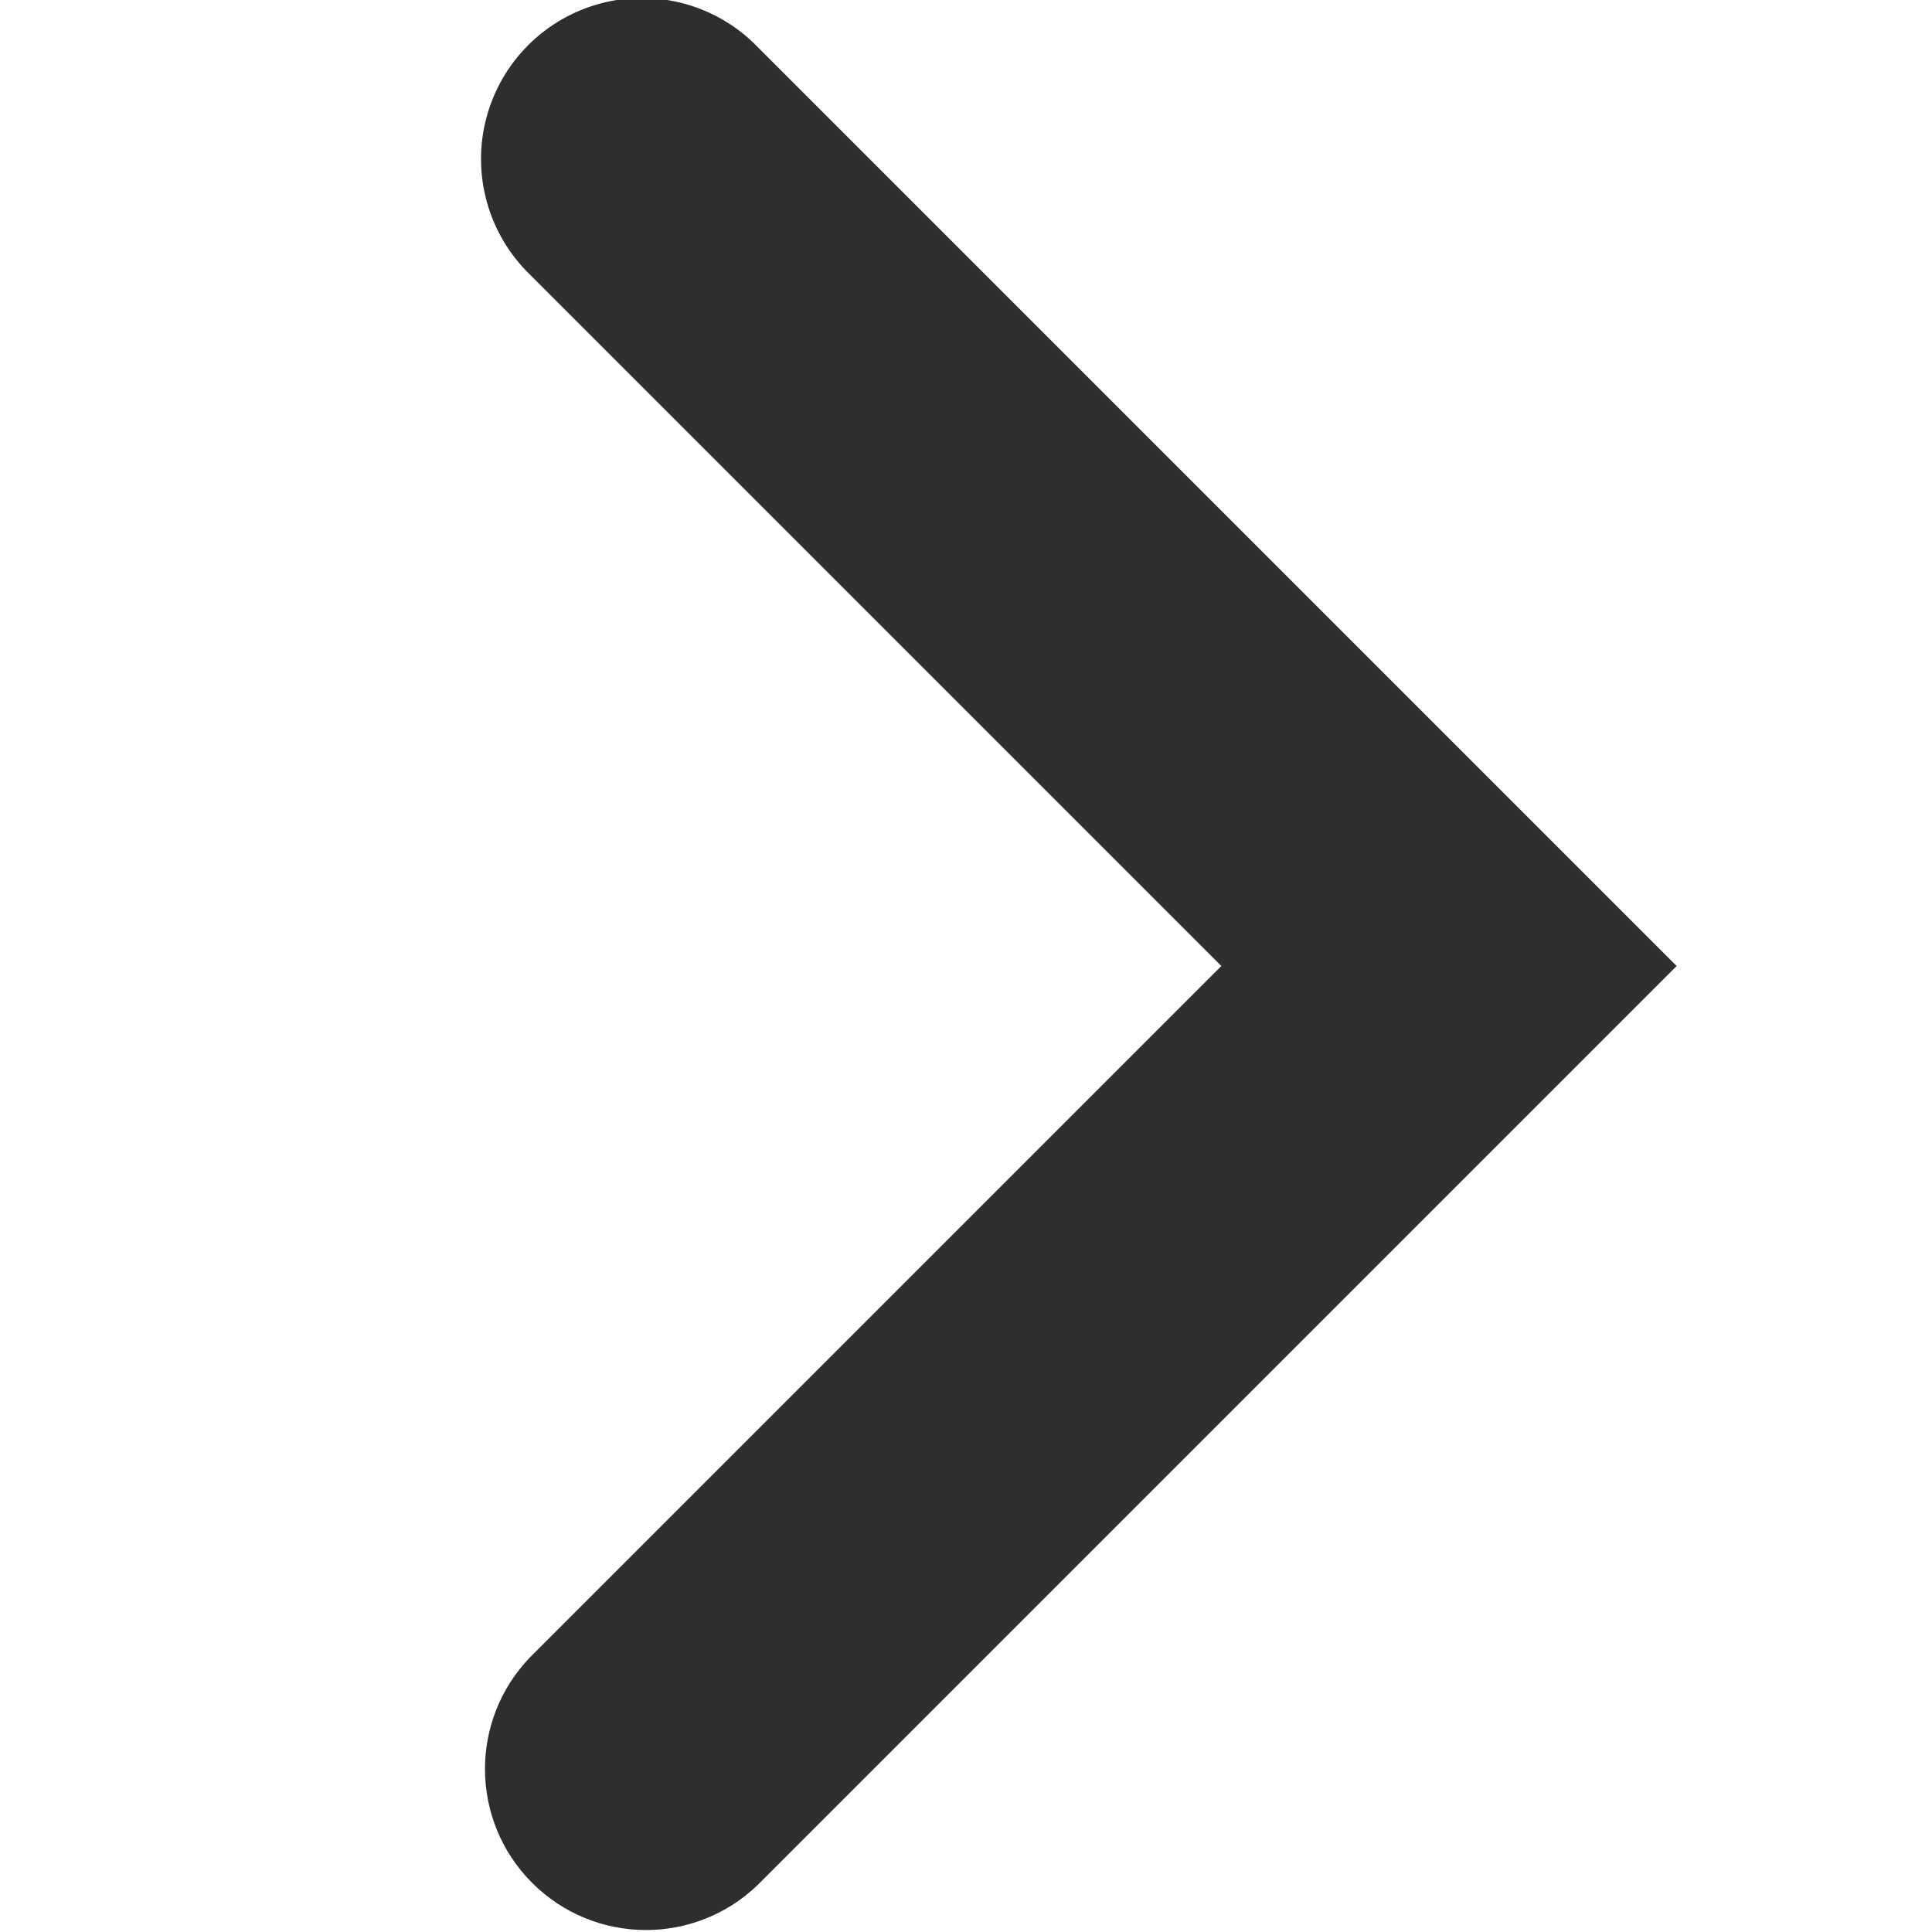
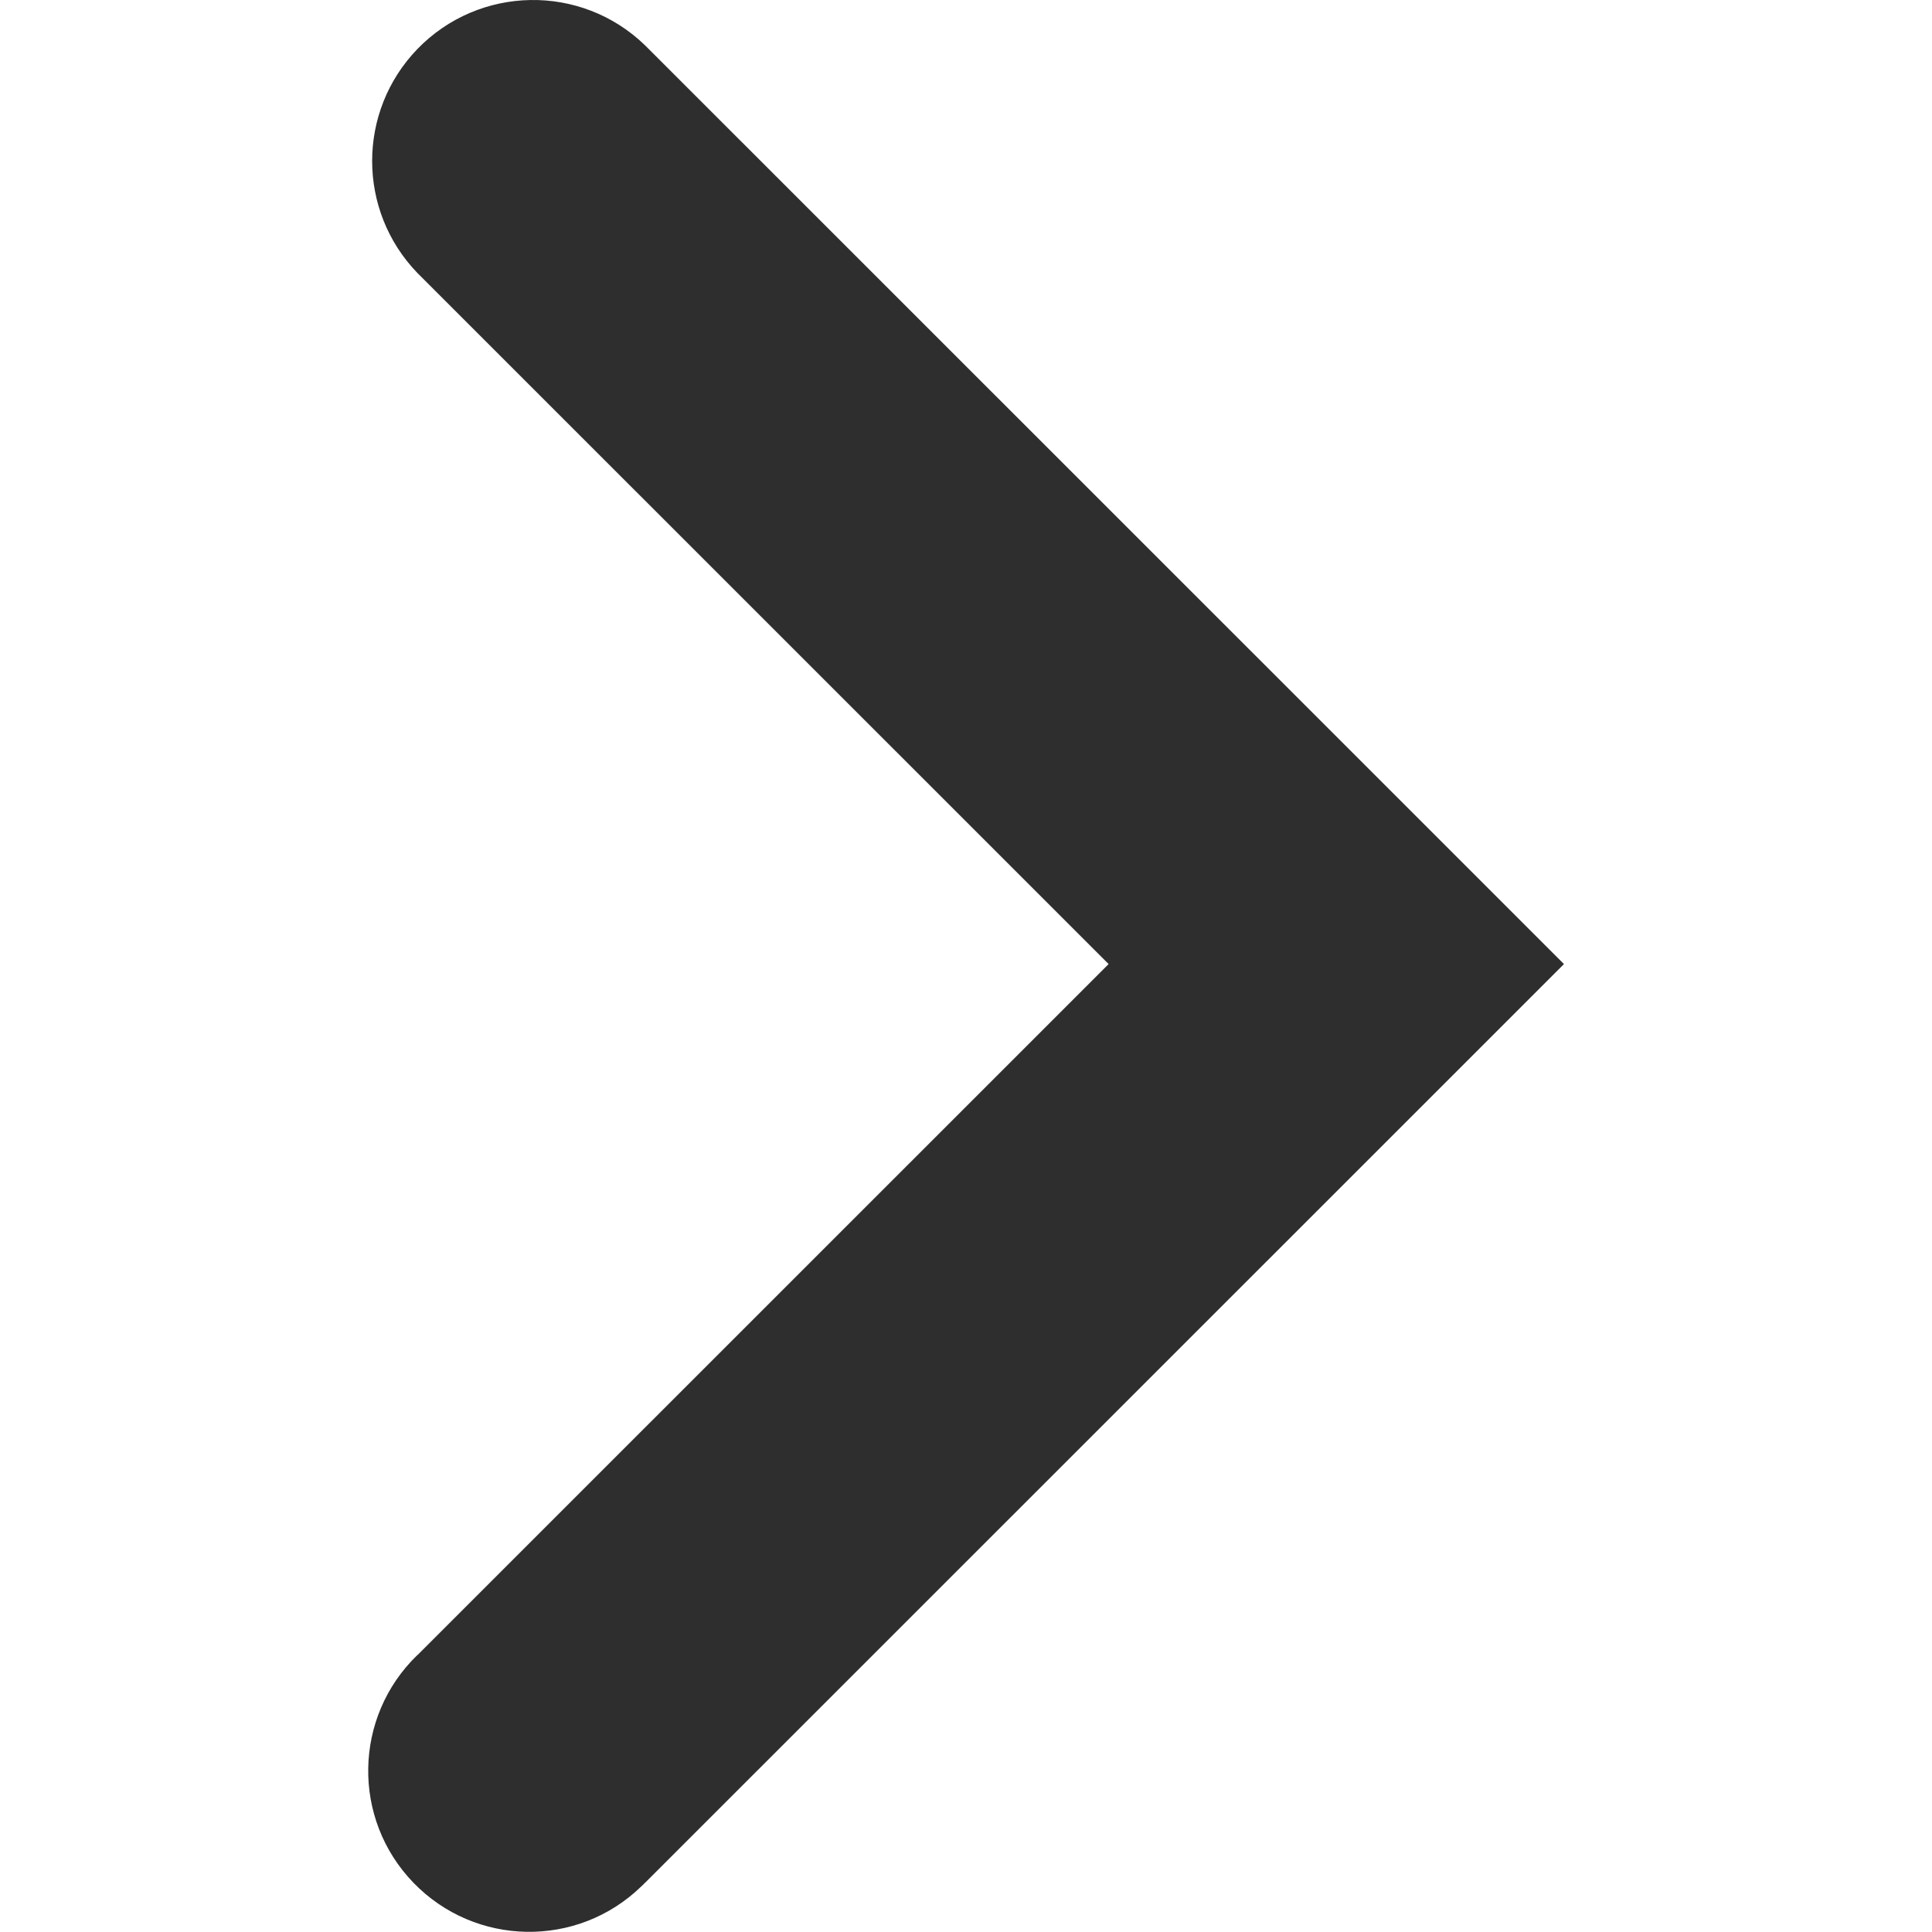
- <svg xmlns="http://www.w3.org/2000/svg" width="12" height="12" fill="none">
-   <path d="M9 6l.707.707.707-.707-.707-.707L9 6zm-5.707 4.293a1 1 0 0 0 1.414 1.414l-1.414-1.414zm1.414-10a1 1 0 1 0-1.414 1.414L4.707.293zm3.586 5l-5 5 1.414 1.414 5-5-1.414-1.414zm-5-3.586l5 5 1.414-1.414-5-5-1.414 1.414z" fill="#2e2e2e" />
+ <svg xmlns="http://www.w3.org/2000/svg" version="1.1" id="Layer_1" x="0px" y="0px" width="12px" height="12px" viewBox="0 0 12 12" enable-background="new 0 0 12 12" xml:space="preserve">
+   <g>
+     <path fill="#2E2E2E" d="M8.3,5.988l0.707,0.707l0.707-0.707L9.007,5.281L8.3,5.988z M2.592,10.28   c-0.397,0.384-0.408,1.017-0.024,1.414s1.017,0.408,1.414,0.024c0.009-0.008,0.017-0.016,0.024-0.024L2.592,10.28z M4.006,0.281   c-0.397-0.384-1.03-0.373-1.414,0.024c-0.374,0.388-0.374,1.002,0,1.39L4.006,0.281z M7.593,5.281l-5.001,5l1.414,1.414l5.001-5   L7.593,5.281z M2.592,1.695l5.001,5l1.414-1.414l-5.001-5L2.592,1.695z" />
+   </g>
</svg>
